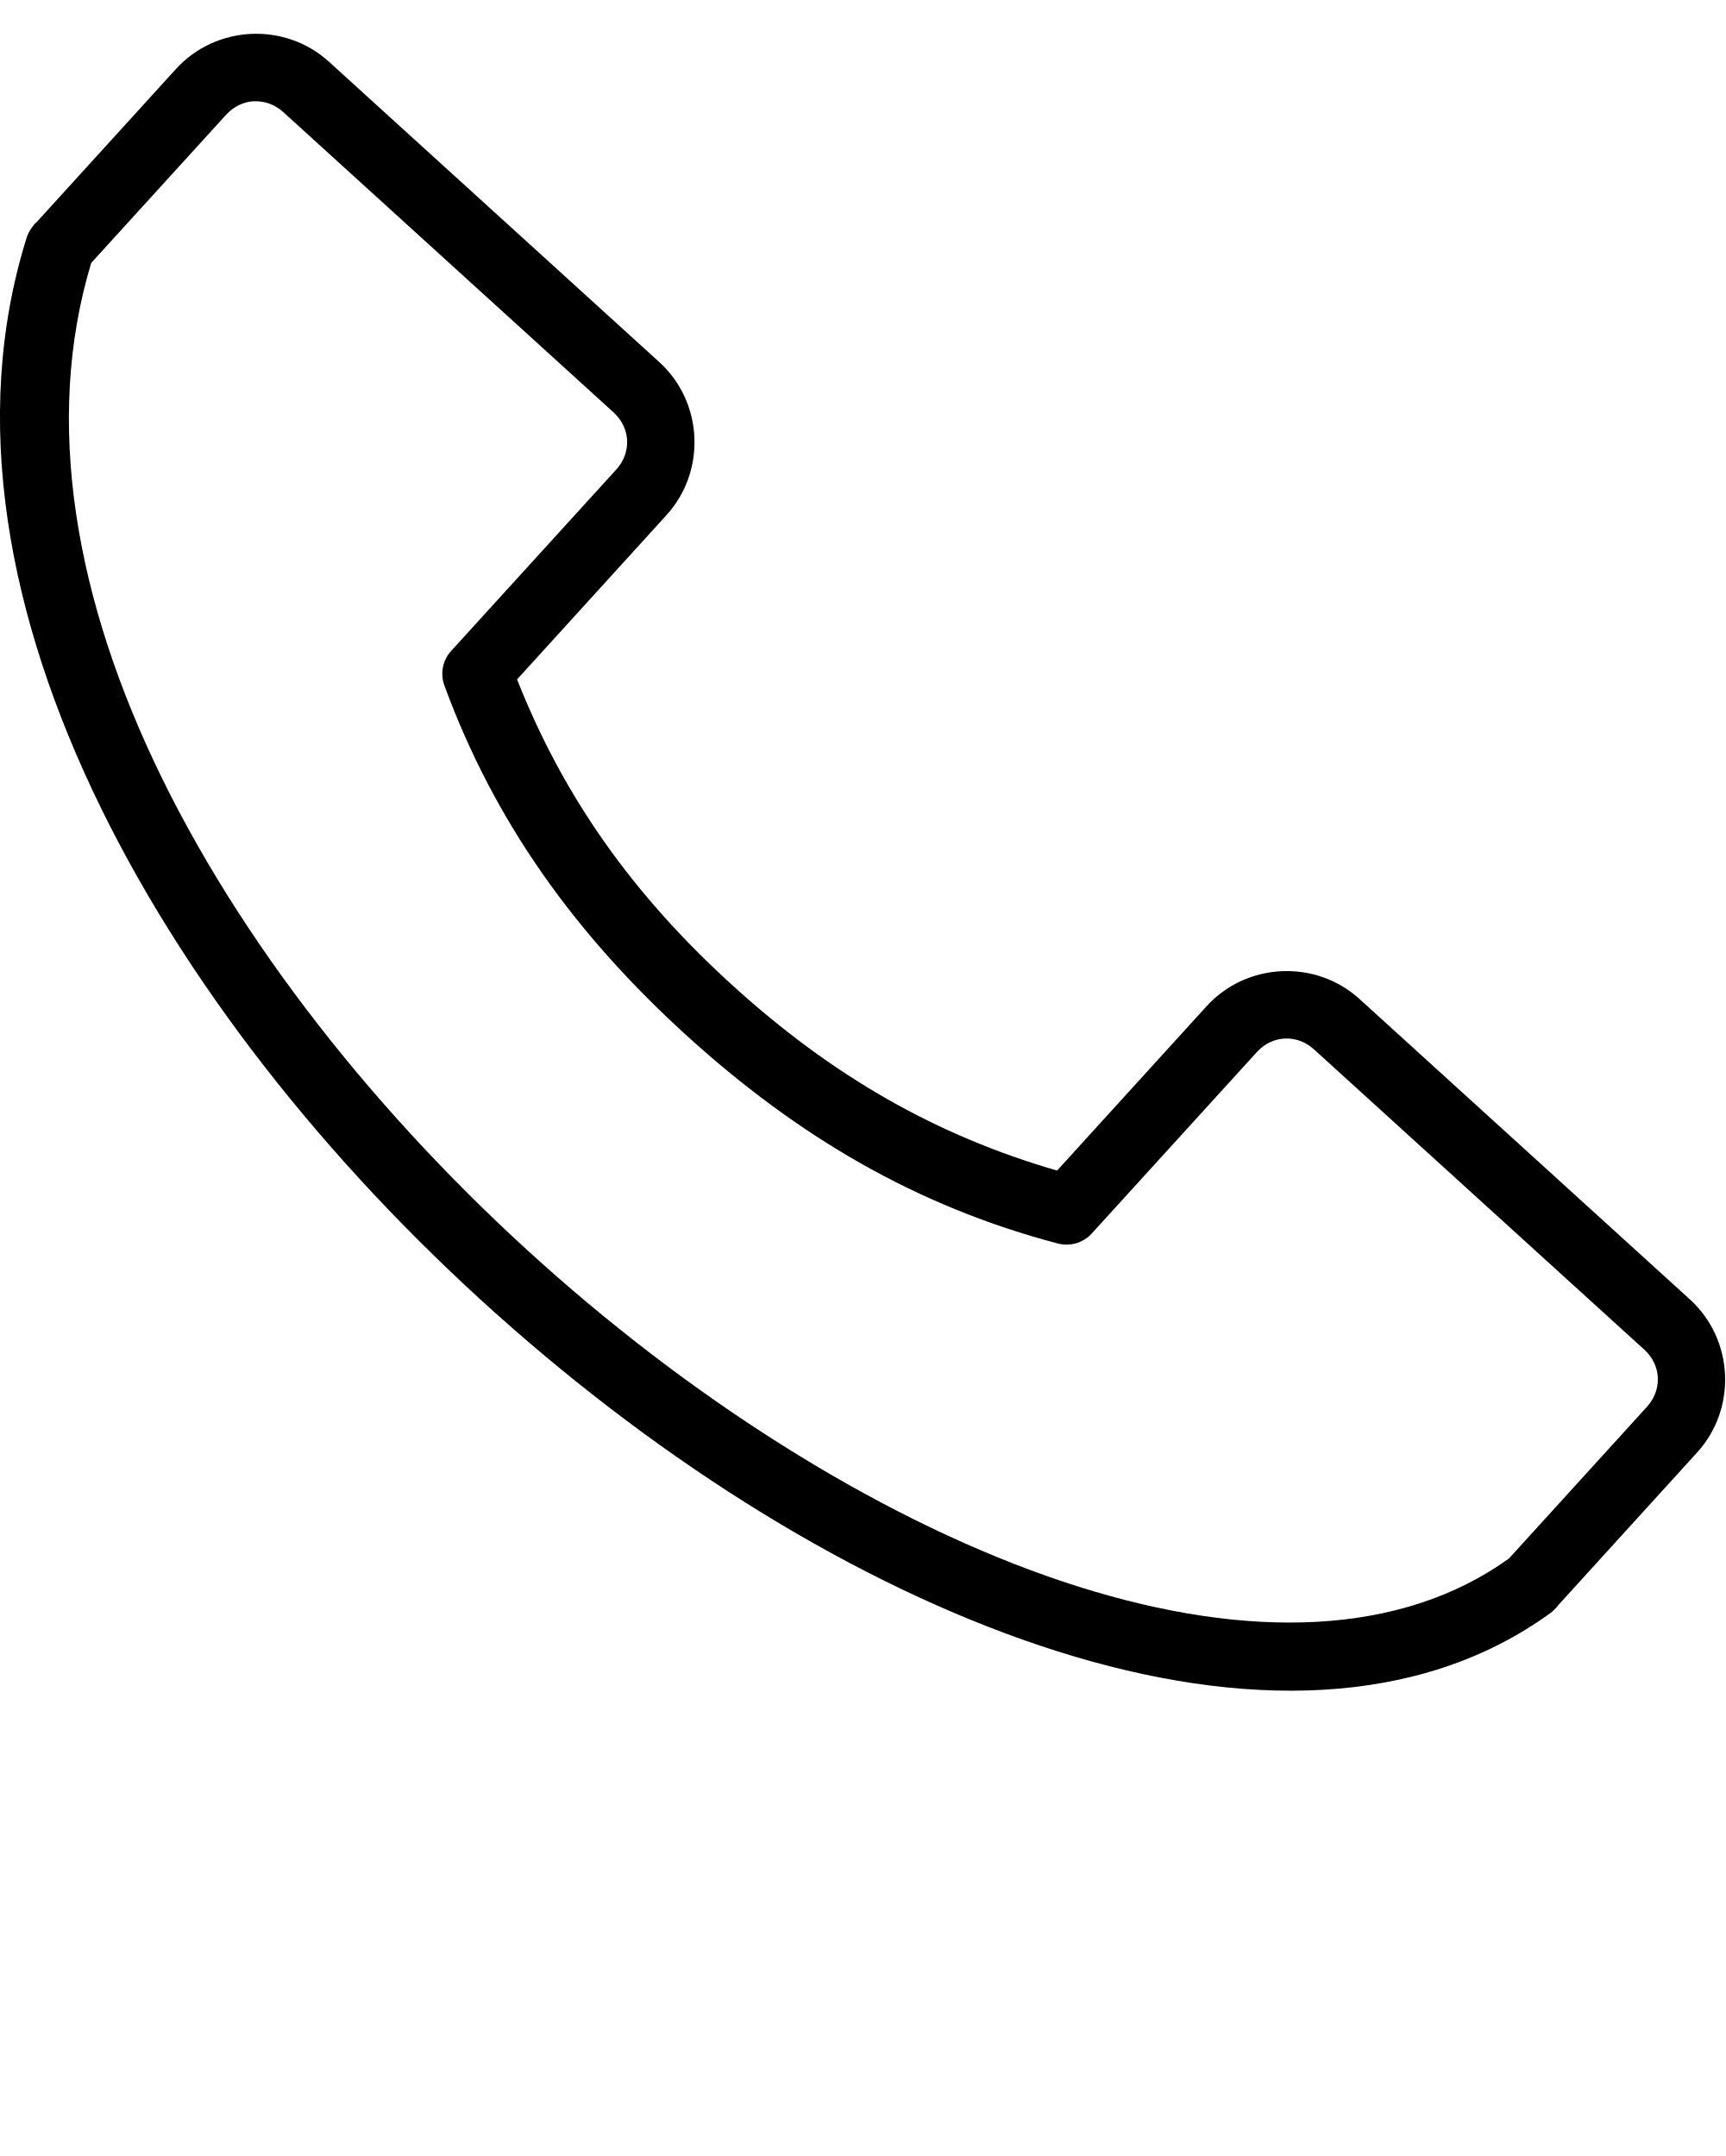
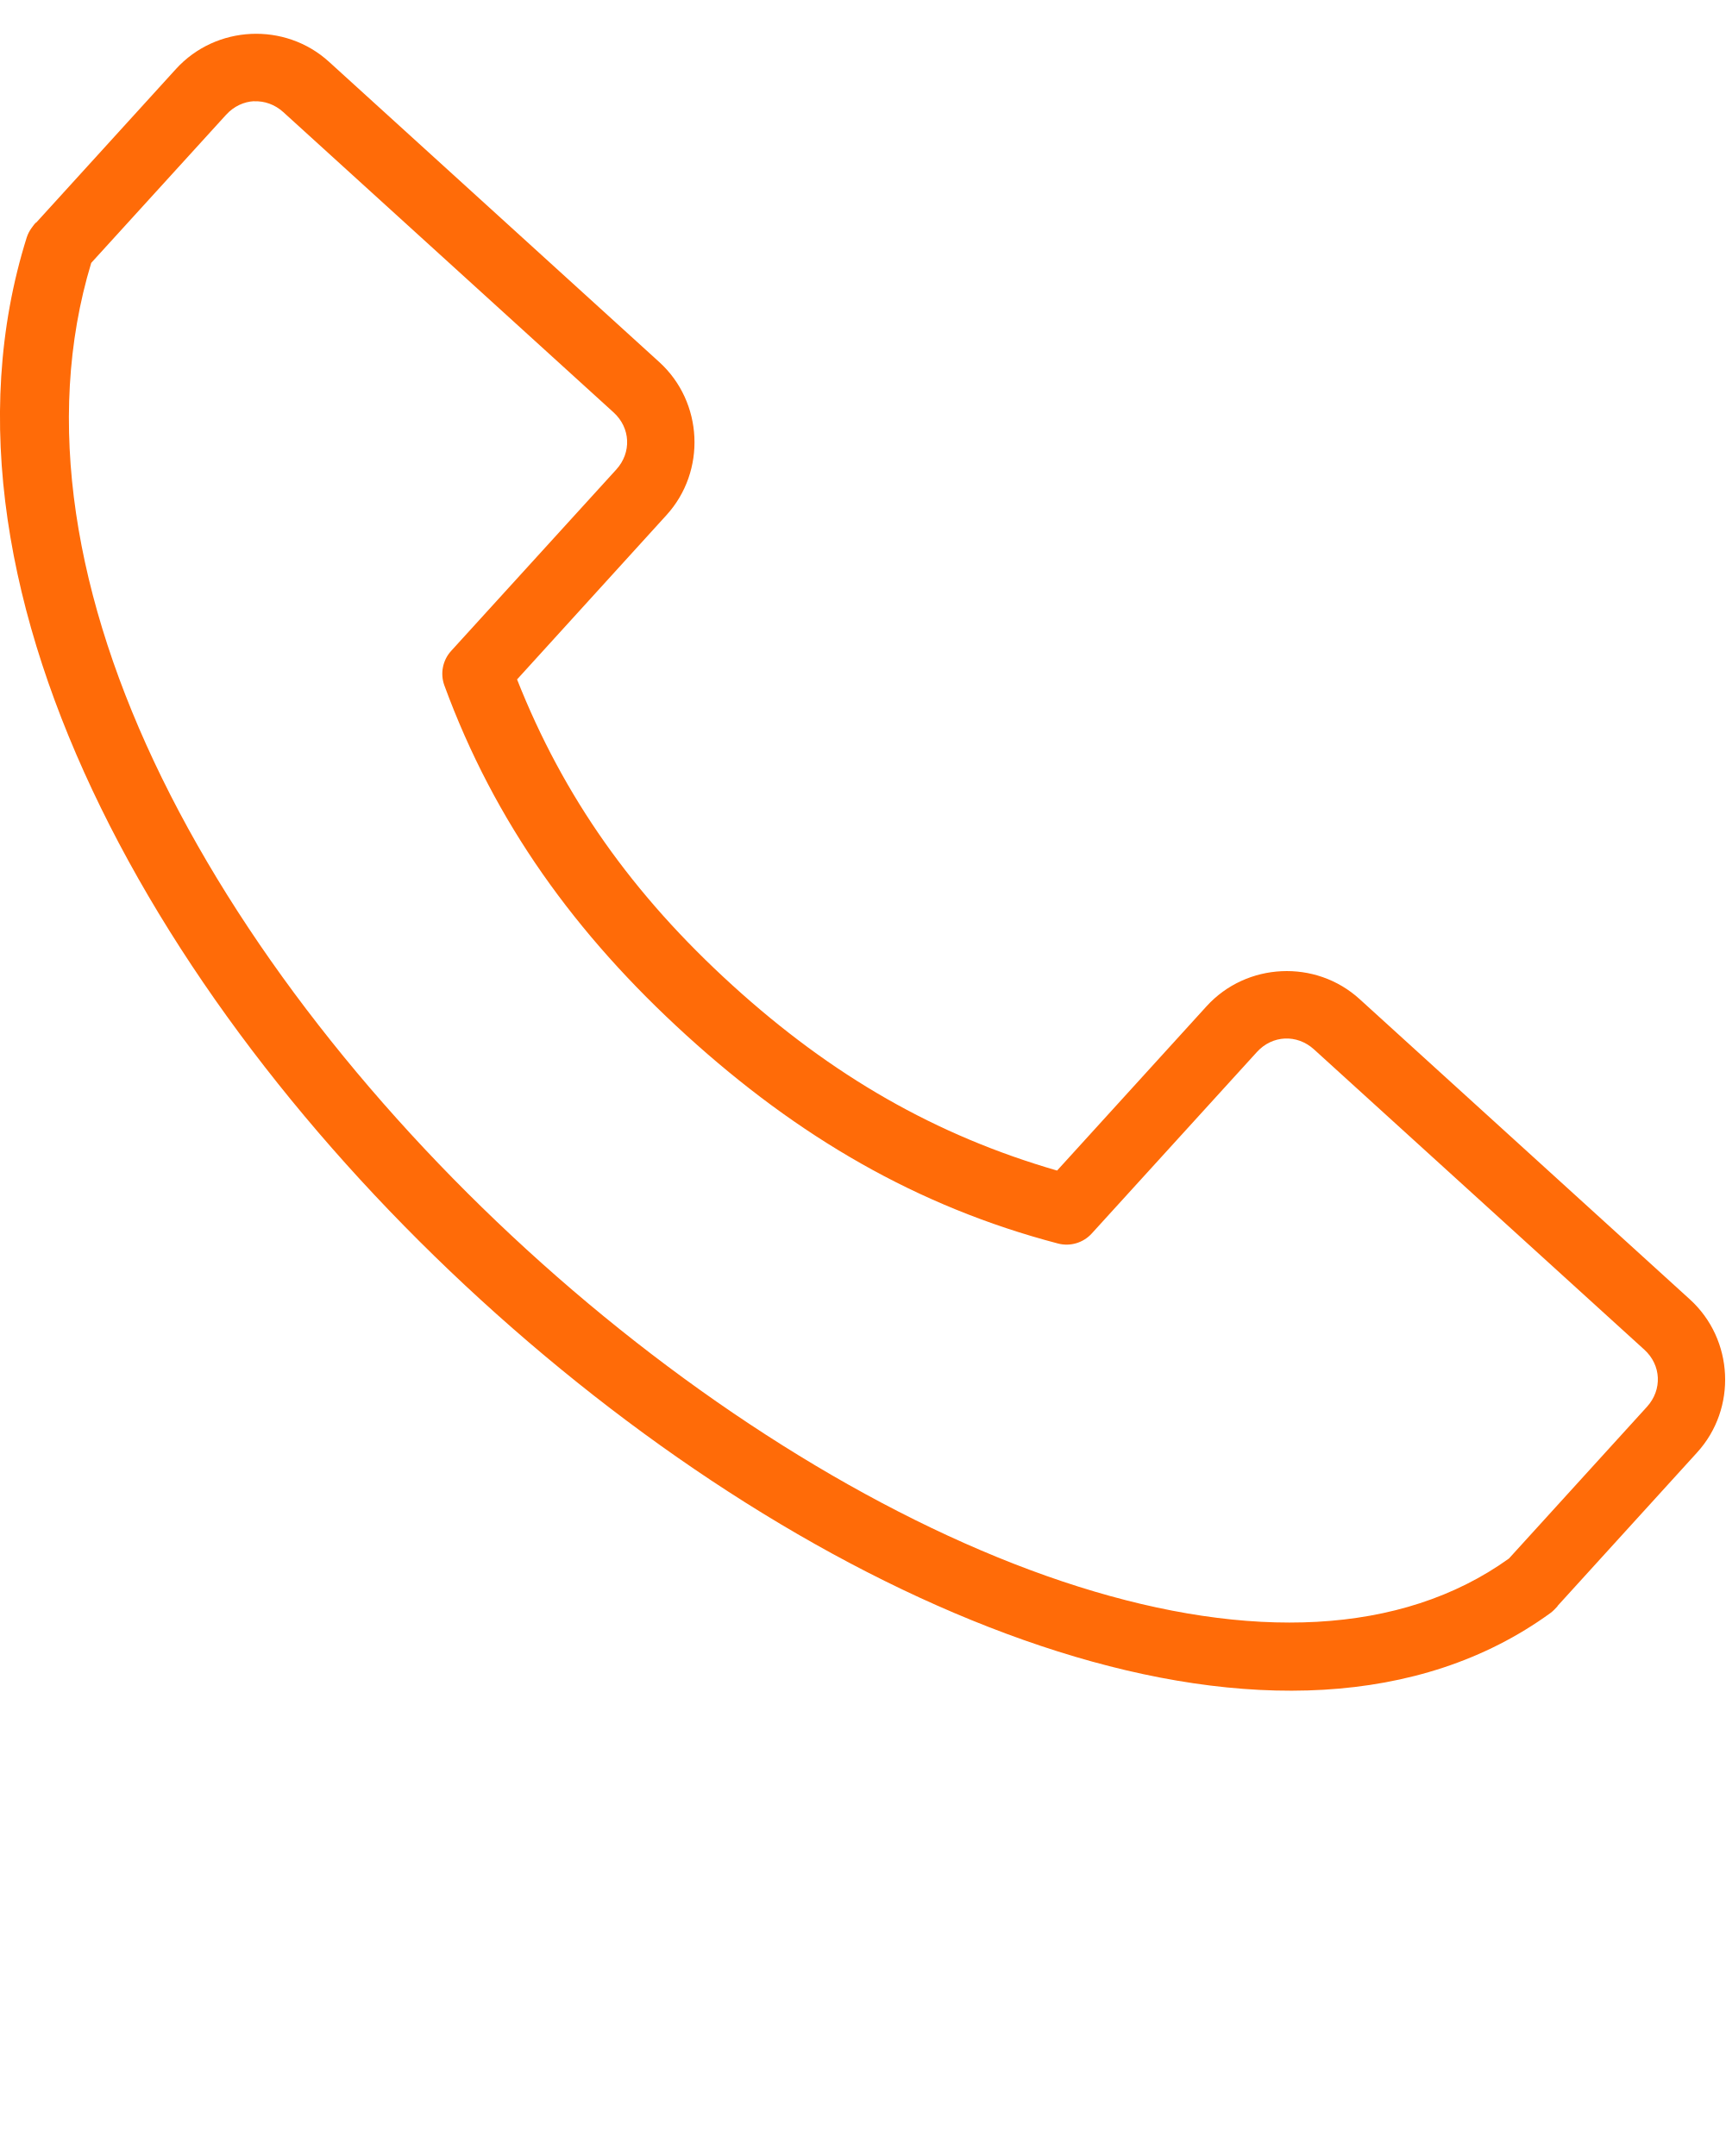
- <svg xmlns="http://www.w3.org/2000/svg" version="1.1" viewBox="0 0 26.458 33.072" x="0px" y="0px">
+ <svg xmlns="http://www.w3.org/2000/svg" version="1.1" viewBox="0 0 26.458 33.072" x="0px" y="0px" fill="#ff6b08">
  <g transform="translate(0 -270.54)">
-     <path d="m3.85 271.06c-0.426 0.02-0.844 0.201-1.151 0.538l-2.145 2.358c3e-3 -7e-3 -0.008-6e-3 -0.069 0.08a0.521 0.521 0 0 0-0.075 0.146c-0.873 2.781-0.288 5.841 1.138 8.751 1.426 2.91 3.7 5.695 6.311 7.98 2.611 2.285 5.557 4.073 8.367 4.96 2.809 0.887 5.533 0.875 7.551-0.589a0.521 0.521 0 0 0 0.062-0.054c0.053-0.053 0.055-0.06 0.046-0.052l0.008-0.01 2.135-2.348c0.614-0.674 0.564-1.734-0.111-2.348l-5.065-4.606c-0.674-0.614-1.734-0.565-2.348 0.11l-2.292 2.52c-1.86-0.539-3.451-1.452-4.98-2.843-1.53-1.391-2.59-2.889-3.302-4.691l2.291-2.52c0.614-0.674 0.565-1.734-0.11-2.348l-5.065-4.606c-0.337-0.307-0.771-0.448-1.197-0.428zm0.048 1.034c0.157-7e-3 0.317 0.048 0.447 0.166l5.065 4.606c0.261 0.237 0.279 0.616 0.041 0.877l-2.533 2.783a0.521 0.521 0 0 0-0.103 0.528c0.769 2.098 2.009 3.818 3.715 5.37 1.706 1.552 3.535 2.624 5.696 3.191a0.521 0.521 0 0 0 0.517-0.153l2.533-2.784c0.237-0.261 0.615-0.278 0.876-0.041l5.066 4.606c0.261 0.237 0.278 0.615 0.041 0.876l-2.117 2.328c-1.656 1.189-3.99 1.256-6.603 0.431-2.623-0.828-5.471-2.544-7.992-4.75-2.521-2.206-4.714-4.9-6.063-7.652-1.334-2.723-1.819-5.477-1.085-7.903l2.069-2.273c0.119-0.13 0.273-0.2 0.43-0.208z" color="#000000" color-rendering="auto" dominant-baseline="auto" image-rendering="auto" shape-rendering="auto" solid-color="#000000" style="font-feature-settings:normal;font-variant-alternates:normal;font-variant-caps:normal;font-variant-ligatures:normal;font-variant-numeric:normal;font-variant-position:normal;isolation:auto;mix-blend-mode:normal;shape-padding:0;text-decoration-color:#000000;text-decoration-line:none;text-decoration-style:solid;text-indent:0;text-orientation:mixed;text-transform:none;white-space:normal;" />
+     <path d="m3.85 271.06c-0.426 0.02-0.844 0.201-1.151 0.538l-2.145 2.358c3e-3 -7e-3 -0.008-6e-3 -0.069 0.08a0.521 0.521 0 0 0-0.075 0.146c-0.873 2.781-0.288 5.841 1.138 8.751 1.426 2.91 3.7 5.695 6.311 7.98 2.611 2.285 5.557 4.073 8.367 4.96 2.809 0.887 5.533 0.875 7.551-0.589a0.521 0.521 0 0 0 0.062-0.054c0.053-0.053 0.055-0.06 0.046-0.052l0.008-0.01 2.135-2.348c0.614-0.674 0.564-1.734-0.111-2.348l-5.065-4.606c-0.674-0.614-1.734-0.565-2.348 0.11l-2.292 2.52c-1.86-0.539-3.451-1.452-4.98-2.843-1.53-1.391-2.59-2.889-3.302-4.691l2.291-2.52c0.614-0.674 0.565-1.734-0.11-2.348l-5.065-4.606c-0.337-0.307-0.771-0.448-1.197-0.428zm0.048 1.034c0.157-7e-3 0.317 0.048 0.447 0.166l5.065 4.606c0.261 0.237 0.279 0.616 0.041 0.877l-2.533 2.783a0.521 0.521 0 0 0-0.103 0.528c0.769 2.098 2.009 3.818 3.715 5.37 1.706 1.552 3.535 2.624 5.696 3.191a0.521 0.521 0 0 0 0.517-0.153l2.533-2.784c0.237-0.261 0.615-0.278 0.876-0.041l5.066 4.606c0.261 0.237 0.278 0.615 0.041 0.876l-2.117 2.328c-1.656 1.189-3.99 1.256-6.603 0.431-2.623-0.828-5.471-2.544-7.992-4.75-2.521-2.206-4.714-4.9-6.063-7.652-1.334-2.723-1.819-5.477-1.085-7.903l2.069-2.273c0.119-0.13 0.273-0.2 0.43-0.208z" color="#ff6b08" color-rendering="auto" dominant-baseline="auto" image-rendering="auto" shape-rendering="auto" solid-color="#ff6b08" style="font-feature-settings:normal;font-variant-alternates:normal;font-variant-caps:normal;font-variant-ligatures:normal;font-variant-numeric:normal;font-variant-position:normal;isolation:auto;mix-blend-mode:normal;shape-padding:0;text-decoration-color:#000000;text-decoration-line:none;text-decoration-style:solid;text-indent:0;text-orientation:mixed;text-transform:none;white-space:normal;" />
  </g>
-   <text x="0" y="41.458" fill="#000000" font-size="5px" font-weight="bold" font-family="'Helvetica Neue', Helvetica, Arial-Unicode, Arial, Sans-serif">Created by mardjoe</text>
+   <text x="0" y="41.458" fill="#ff6b08" font-size="5px" font-weight="bold" font-family="'Helvetica Neue', Helvetica, Arial-Unicode, Arial, Sans-serif">Created by mardjoe</text>
  <text x="0" y="46.458" fill="#000000" font-size="5px" font-weight="bold" font-family="'Helvetica Neue', Helvetica, Arial-Unicode, Arial, Sans-serif">from the Noun Project</text>
</svg>
